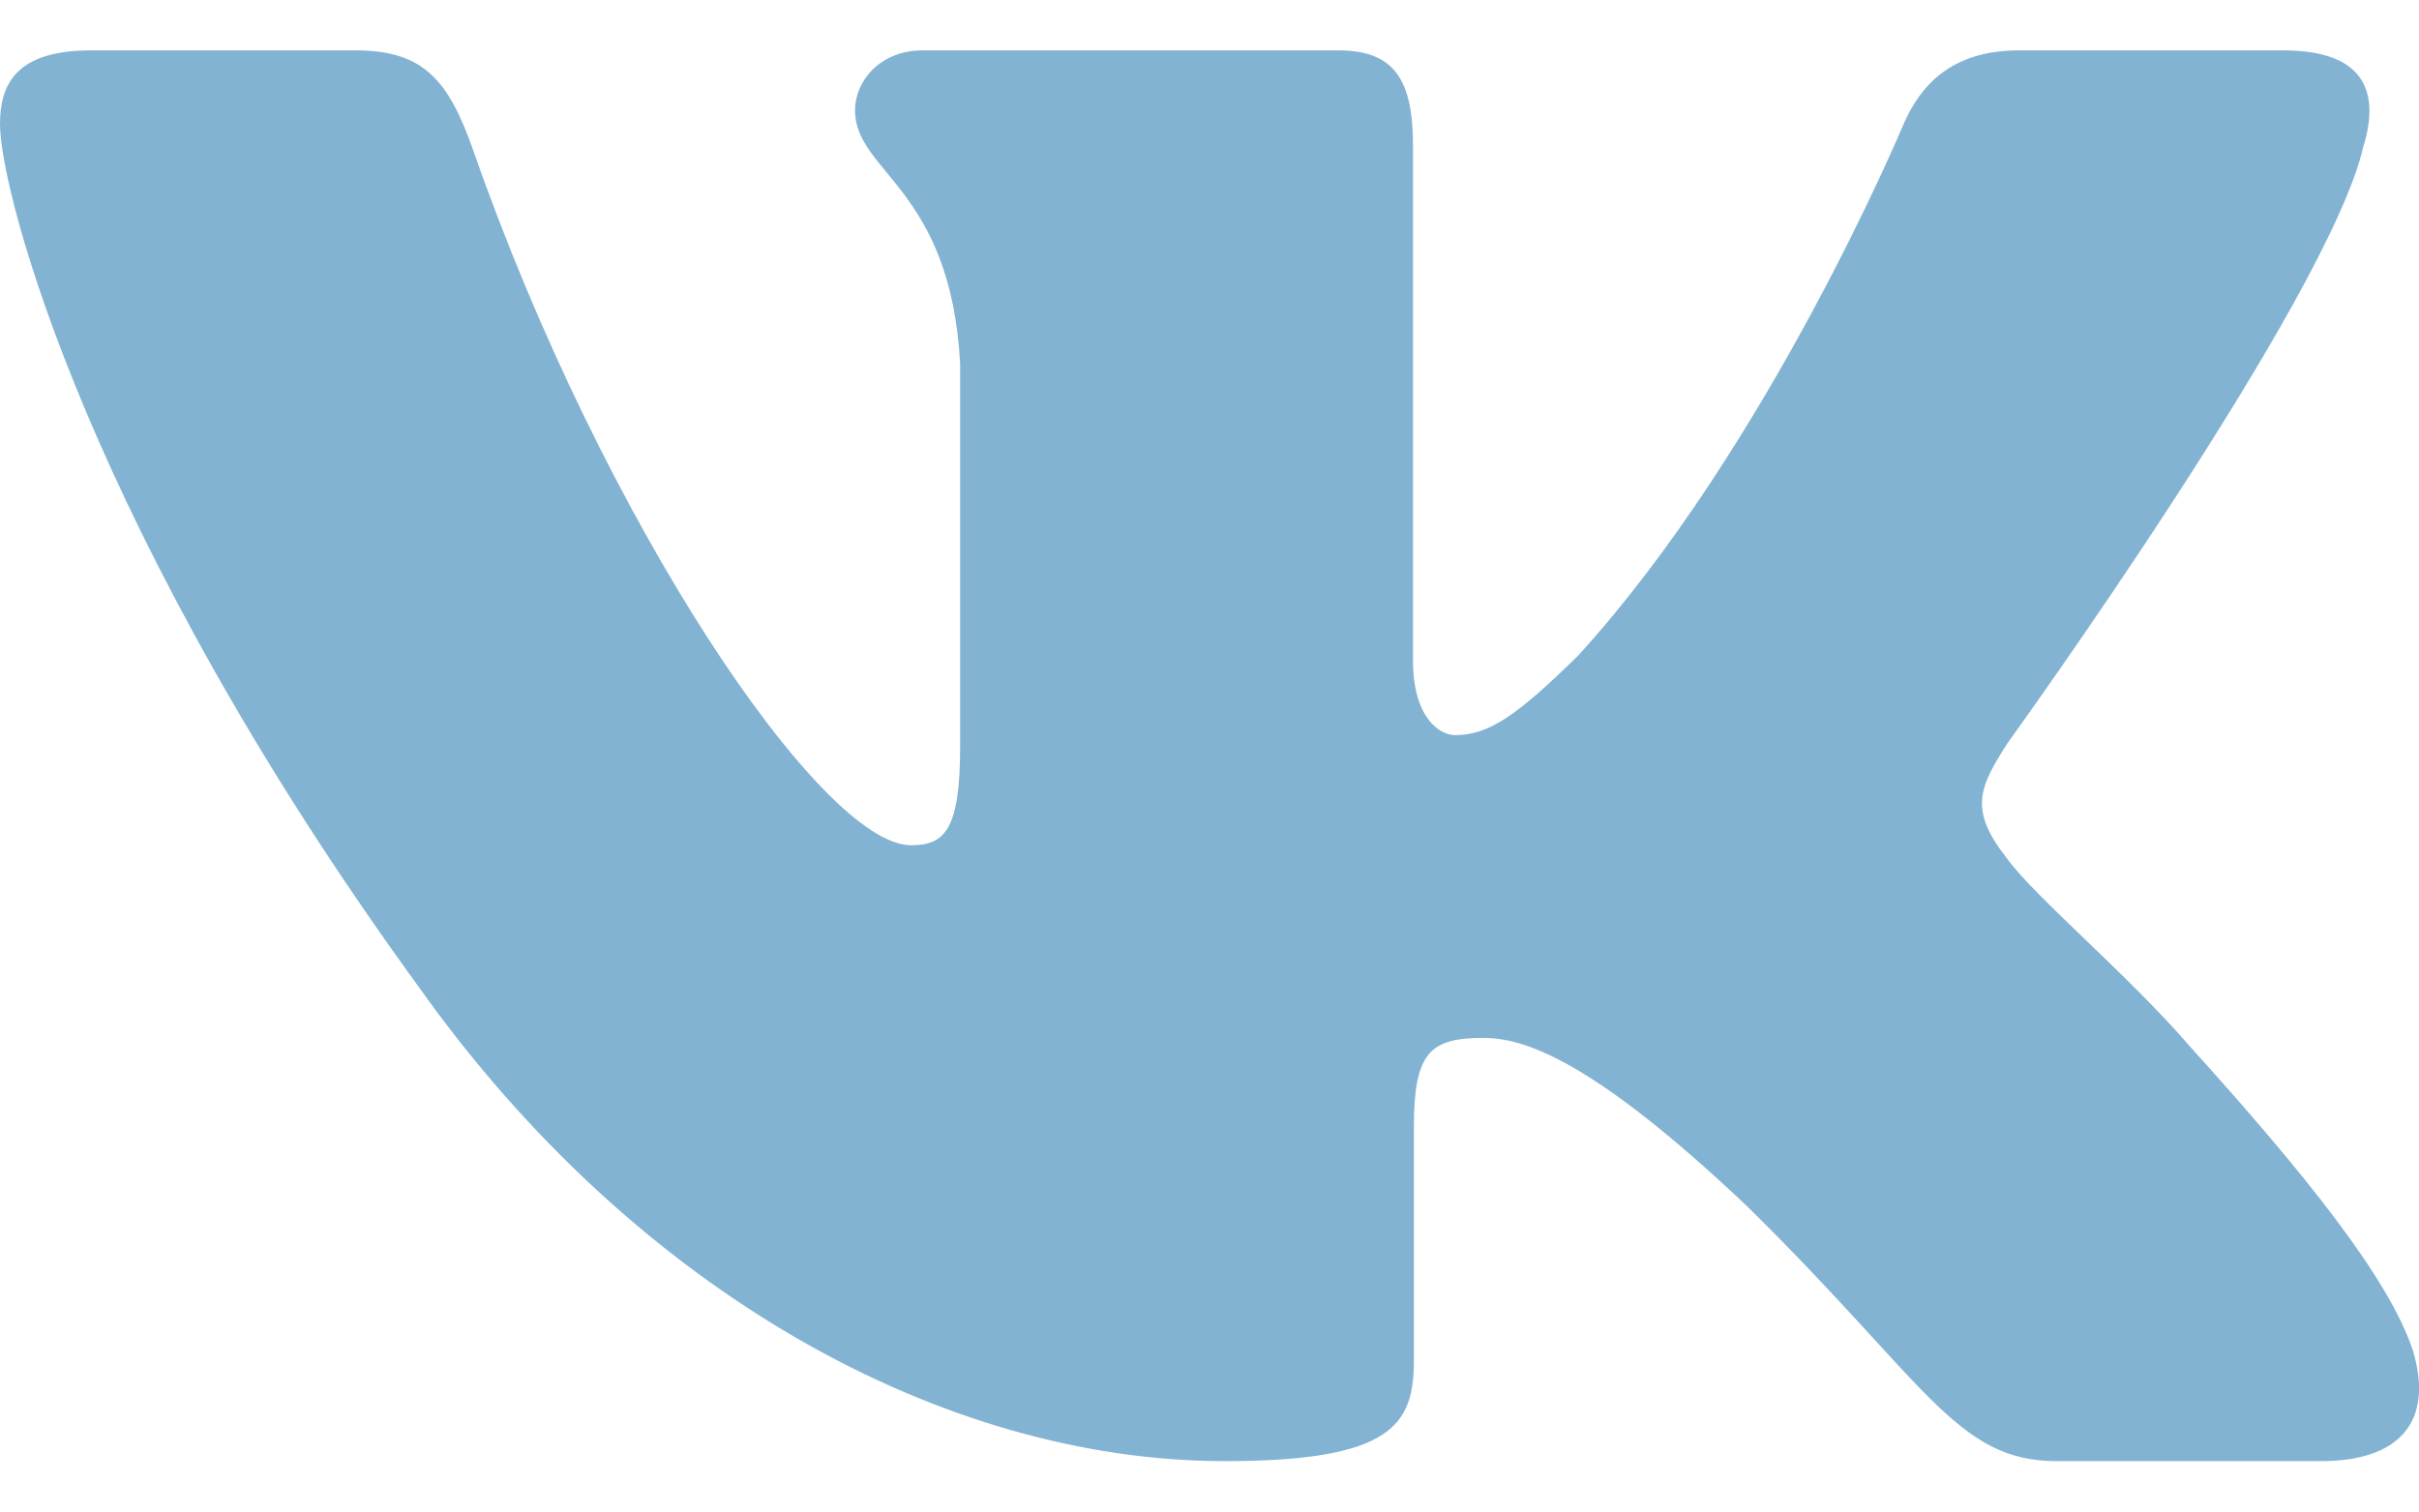
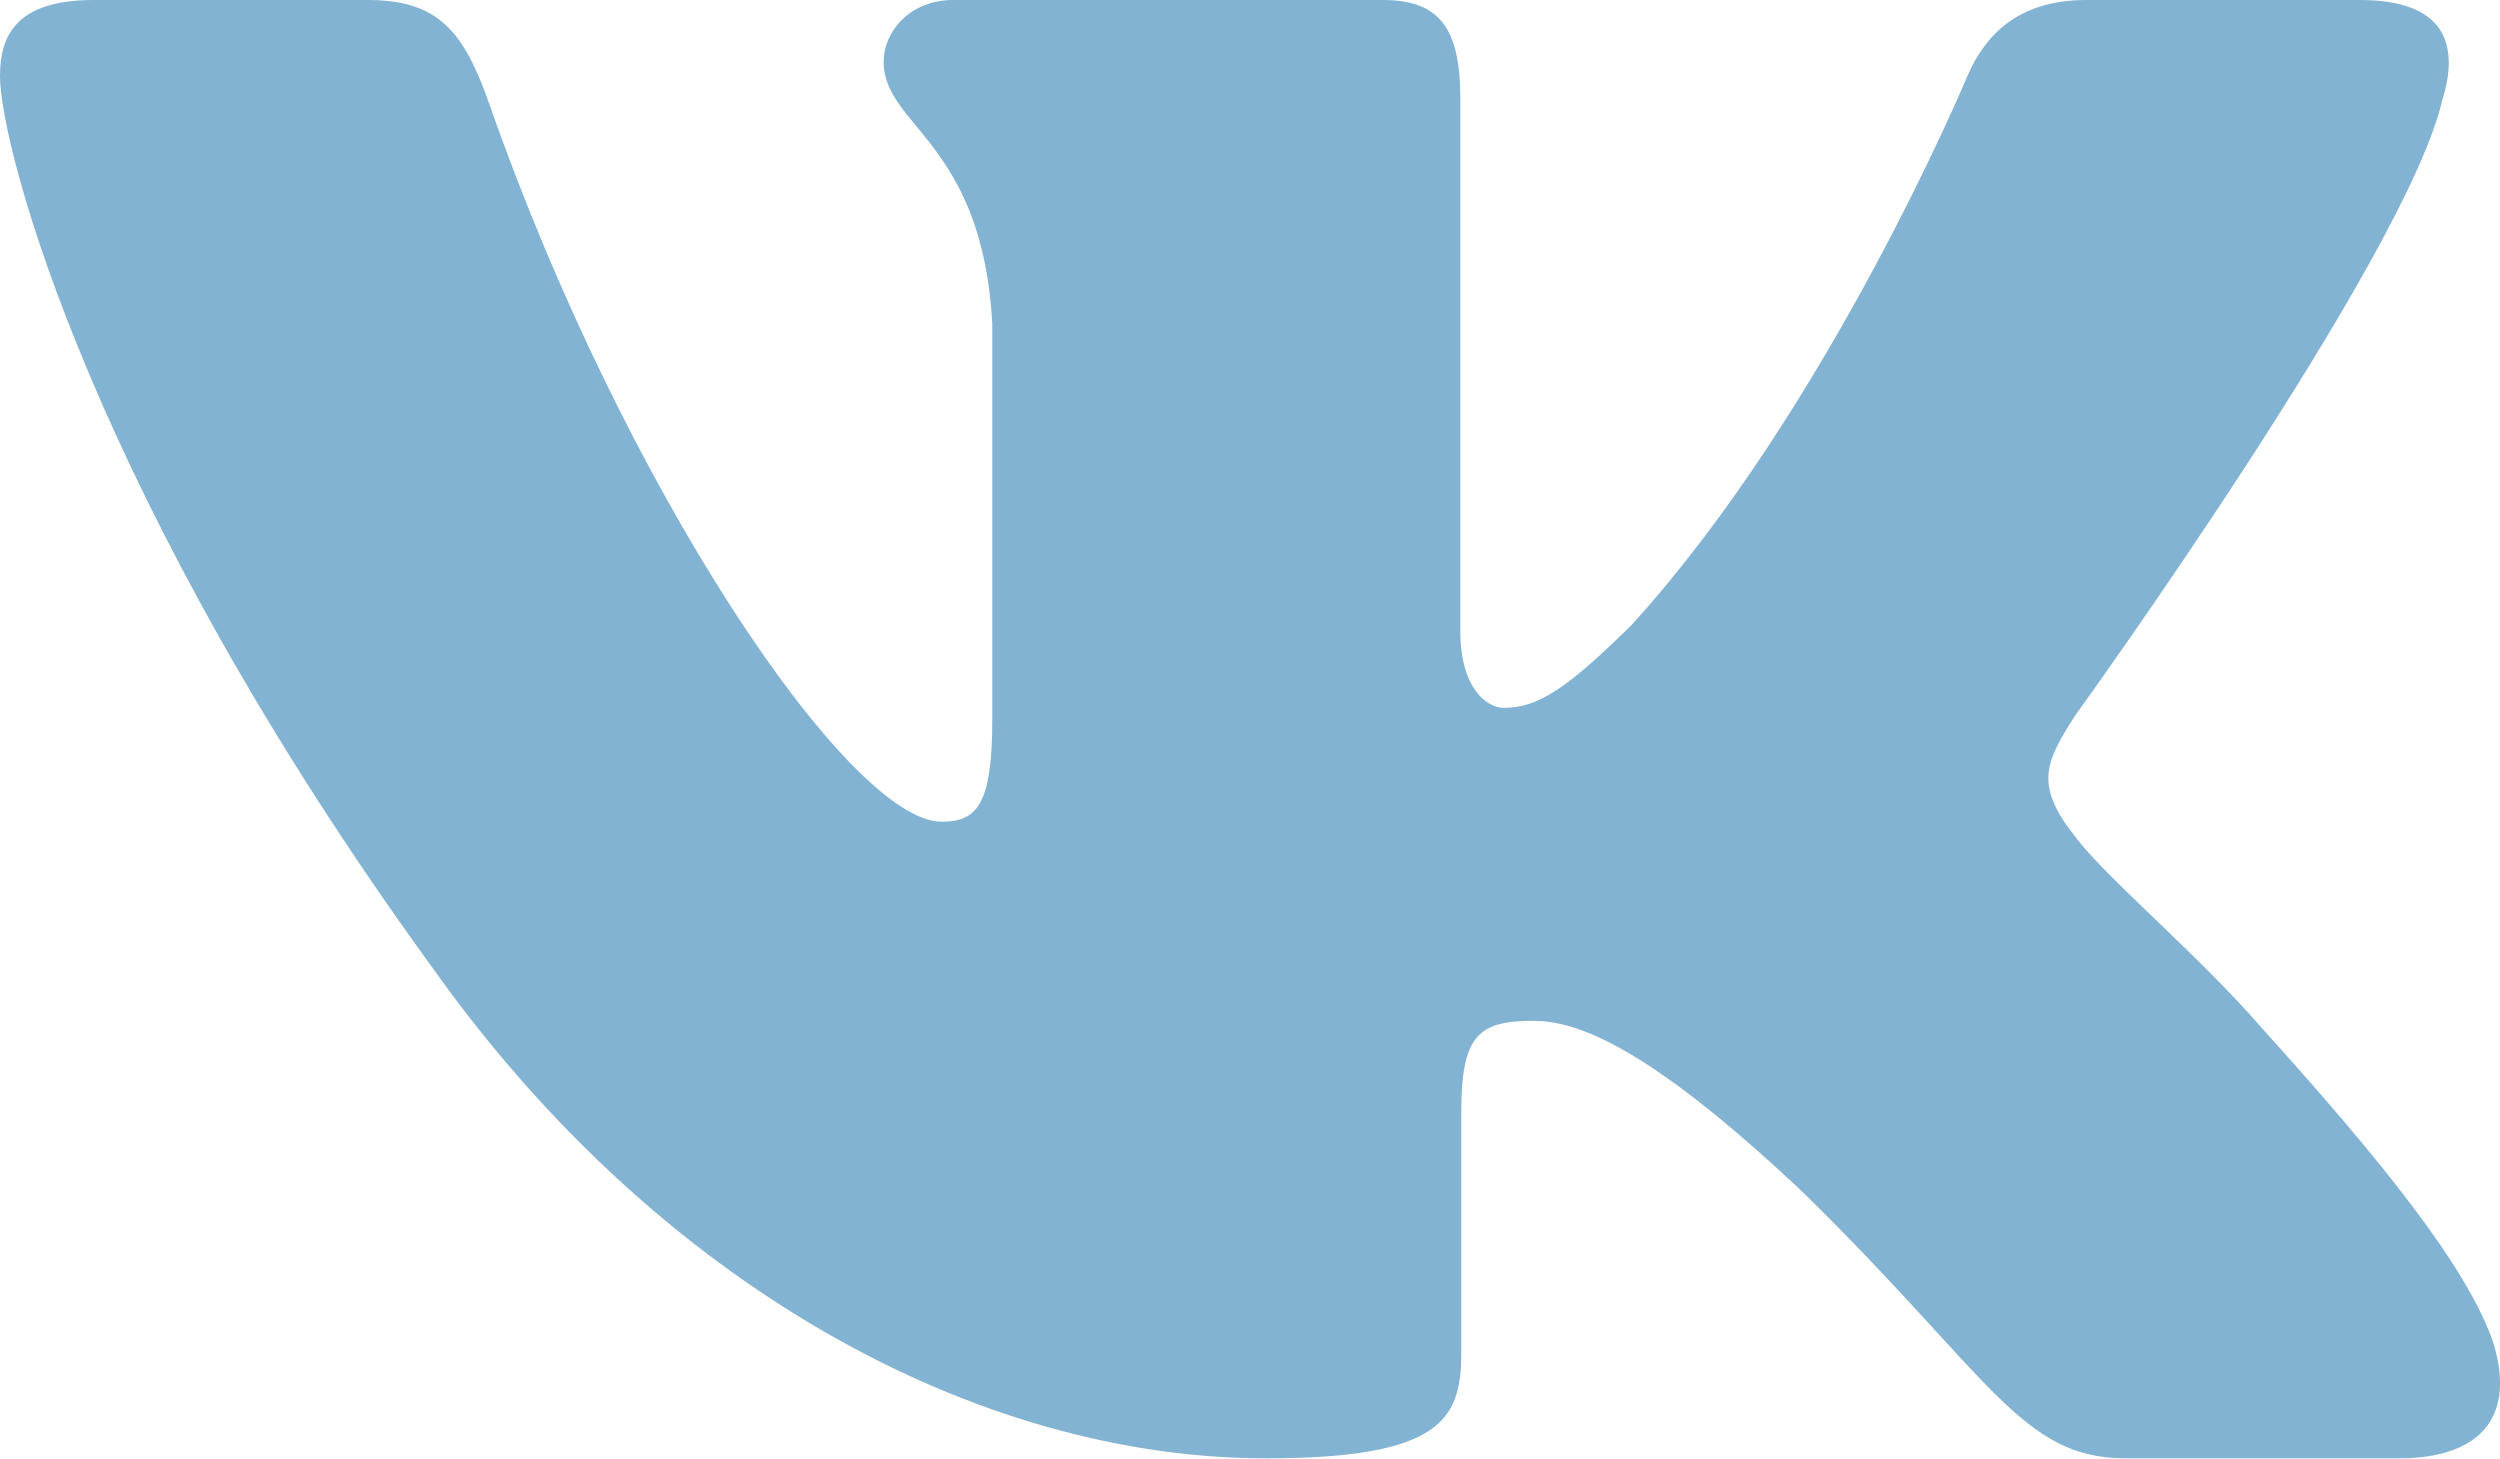
- <svg xmlns="http://www.w3.org/2000/svg" width="24" height="15" viewBox="0 0 24 15" fill="none">
-   <path fill-rule="evenodd" clip-rule="evenodd" d="M23.45 1.448C23.616 0.902 23.45 0.5 22.655 0.5H20.03C19.362 0.5 19.054 0.847 18.887 1.23C18.887 1.23 17.552 4.426 15.661 6.502C15.049 7.104 14.771 7.295 14.437 7.295C14.27 7.295 14.019 7.104 14.019 6.557V1.448C14.019 0.792 13.835 0.5 13.279 0.5H9.151C8.734 0.5 8.483 0.804 8.483 1.093C8.483 1.714 9.429 1.858 9.526 3.606V7.404C9.526 8.237 9.373 8.388 9.039 8.388C8.149 8.388 5.984 5.177 4.699 1.503C4.45 0.788 4.198 0.5 3.527 0.5H0.9C0.15 0.5 0 0.847 0 1.23C0 1.912 0.89 5.3 4.145 9.781C6.315 12.841 9.37 14.5 12.153 14.5C13.822 14.5 14.028 14.132 14.028 13.497V11.184C14.028 10.447 14.186 10.3 14.715 10.3C15.105 10.3 15.772 10.492 17.33 11.967C19.11 13.716 19.403 14.5 20.405 14.5H23.03C23.78 14.5 24.156 14.132 23.94 13.404C23.702 12.68 22.852 11.629 21.725 10.382C21.113 9.672 20.195 8.907 19.916 8.524C19.527 8.033 19.638 7.814 19.916 7.377C19.916 7.377 23.116 2.951 23.449 1.448H23.45Z" fill="#83B3D3" />
+ <svg xmlns="http://www.w3.org/2000/svg" width="24" height="14" viewBox="0 0 24 14" fill="none">
+   <path fill-rule="evenodd" clip-rule="evenodd" d="M23.45 0.948C23.616 0.402 23.45 0 22.655 0H20.03C19.362 0 19.054 0.347 18.887 0.73C18.887 0.73 17.552 3.926 15.661 6.002C15.049 6.604 14.771 6.795 14.437 6.795C14.27 6.795 14.019 6.604 14.019 6.057V0.948C14.019 0.292 13.835 0 13.279 0H9.151C8.734 0 8.483 0.304 8.483 0.593C8.483 1.214 9.429 1.358 9.526 3.106V6.904C9.526 7.737 9.373 7.888 9.039 7.888C8.149 7.888 5.984 4.677 4.699 1.003C4.45 0.288 4.198 0 3.527 0H0.9C0.15 0 0 0.347 0 0.73C0 1.412 0.89 4.8 4.145 9.281C6.315 12.341 9.37 14 12.153 14C13.822 14 14.028 13.632 14.028 12.997V10.684C14.028 9.947 14.186 9.8 14.715 9.8C15.105 9.8 15.772 9.992 17.33 11.467C19.11 13.216 19.403 14 20.405 14H23.03C23.78 14 24.156 13.632 23.94 12.904C23.702 12.18 22.852 11.129 21.725 9.882C21.113 9.172 20.195 8.407 19.916 8.024C19.527 7.533 19.638 7.314 19.916 6.877C19.916 6.877 23.116 2.451 23.449 0.948H23.45Z" fill="#83B3D3" />
</svg>
